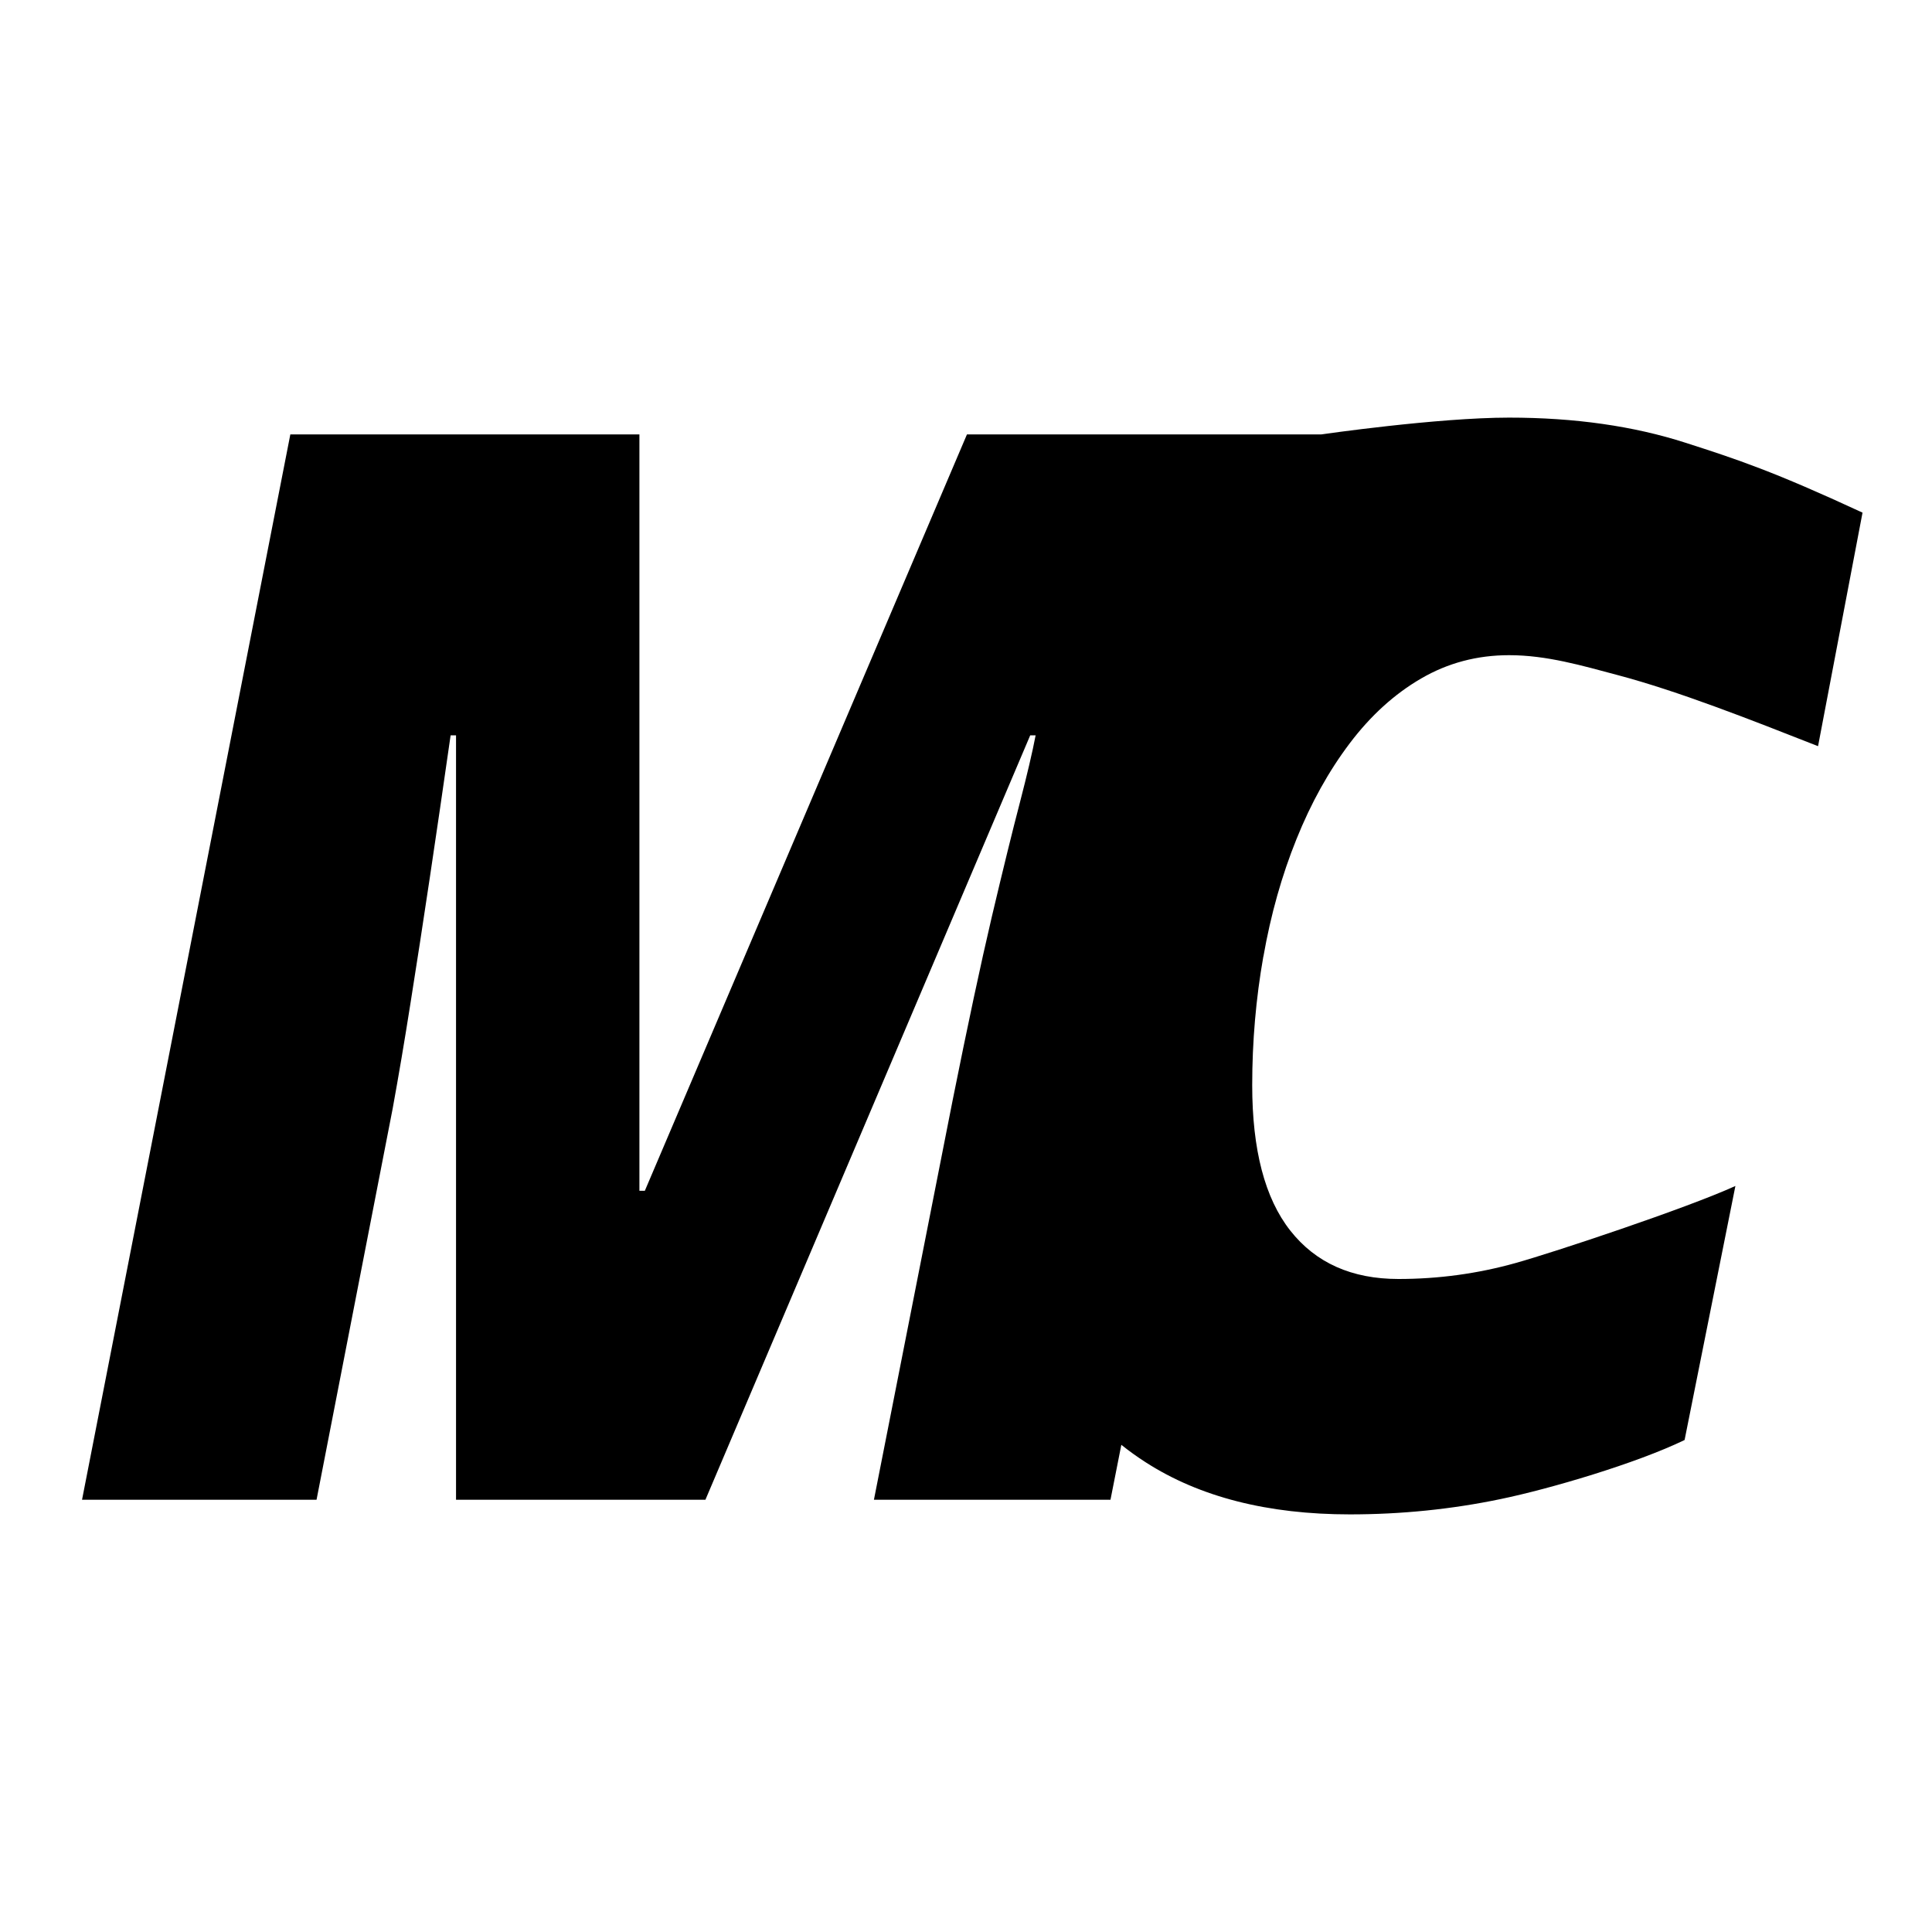
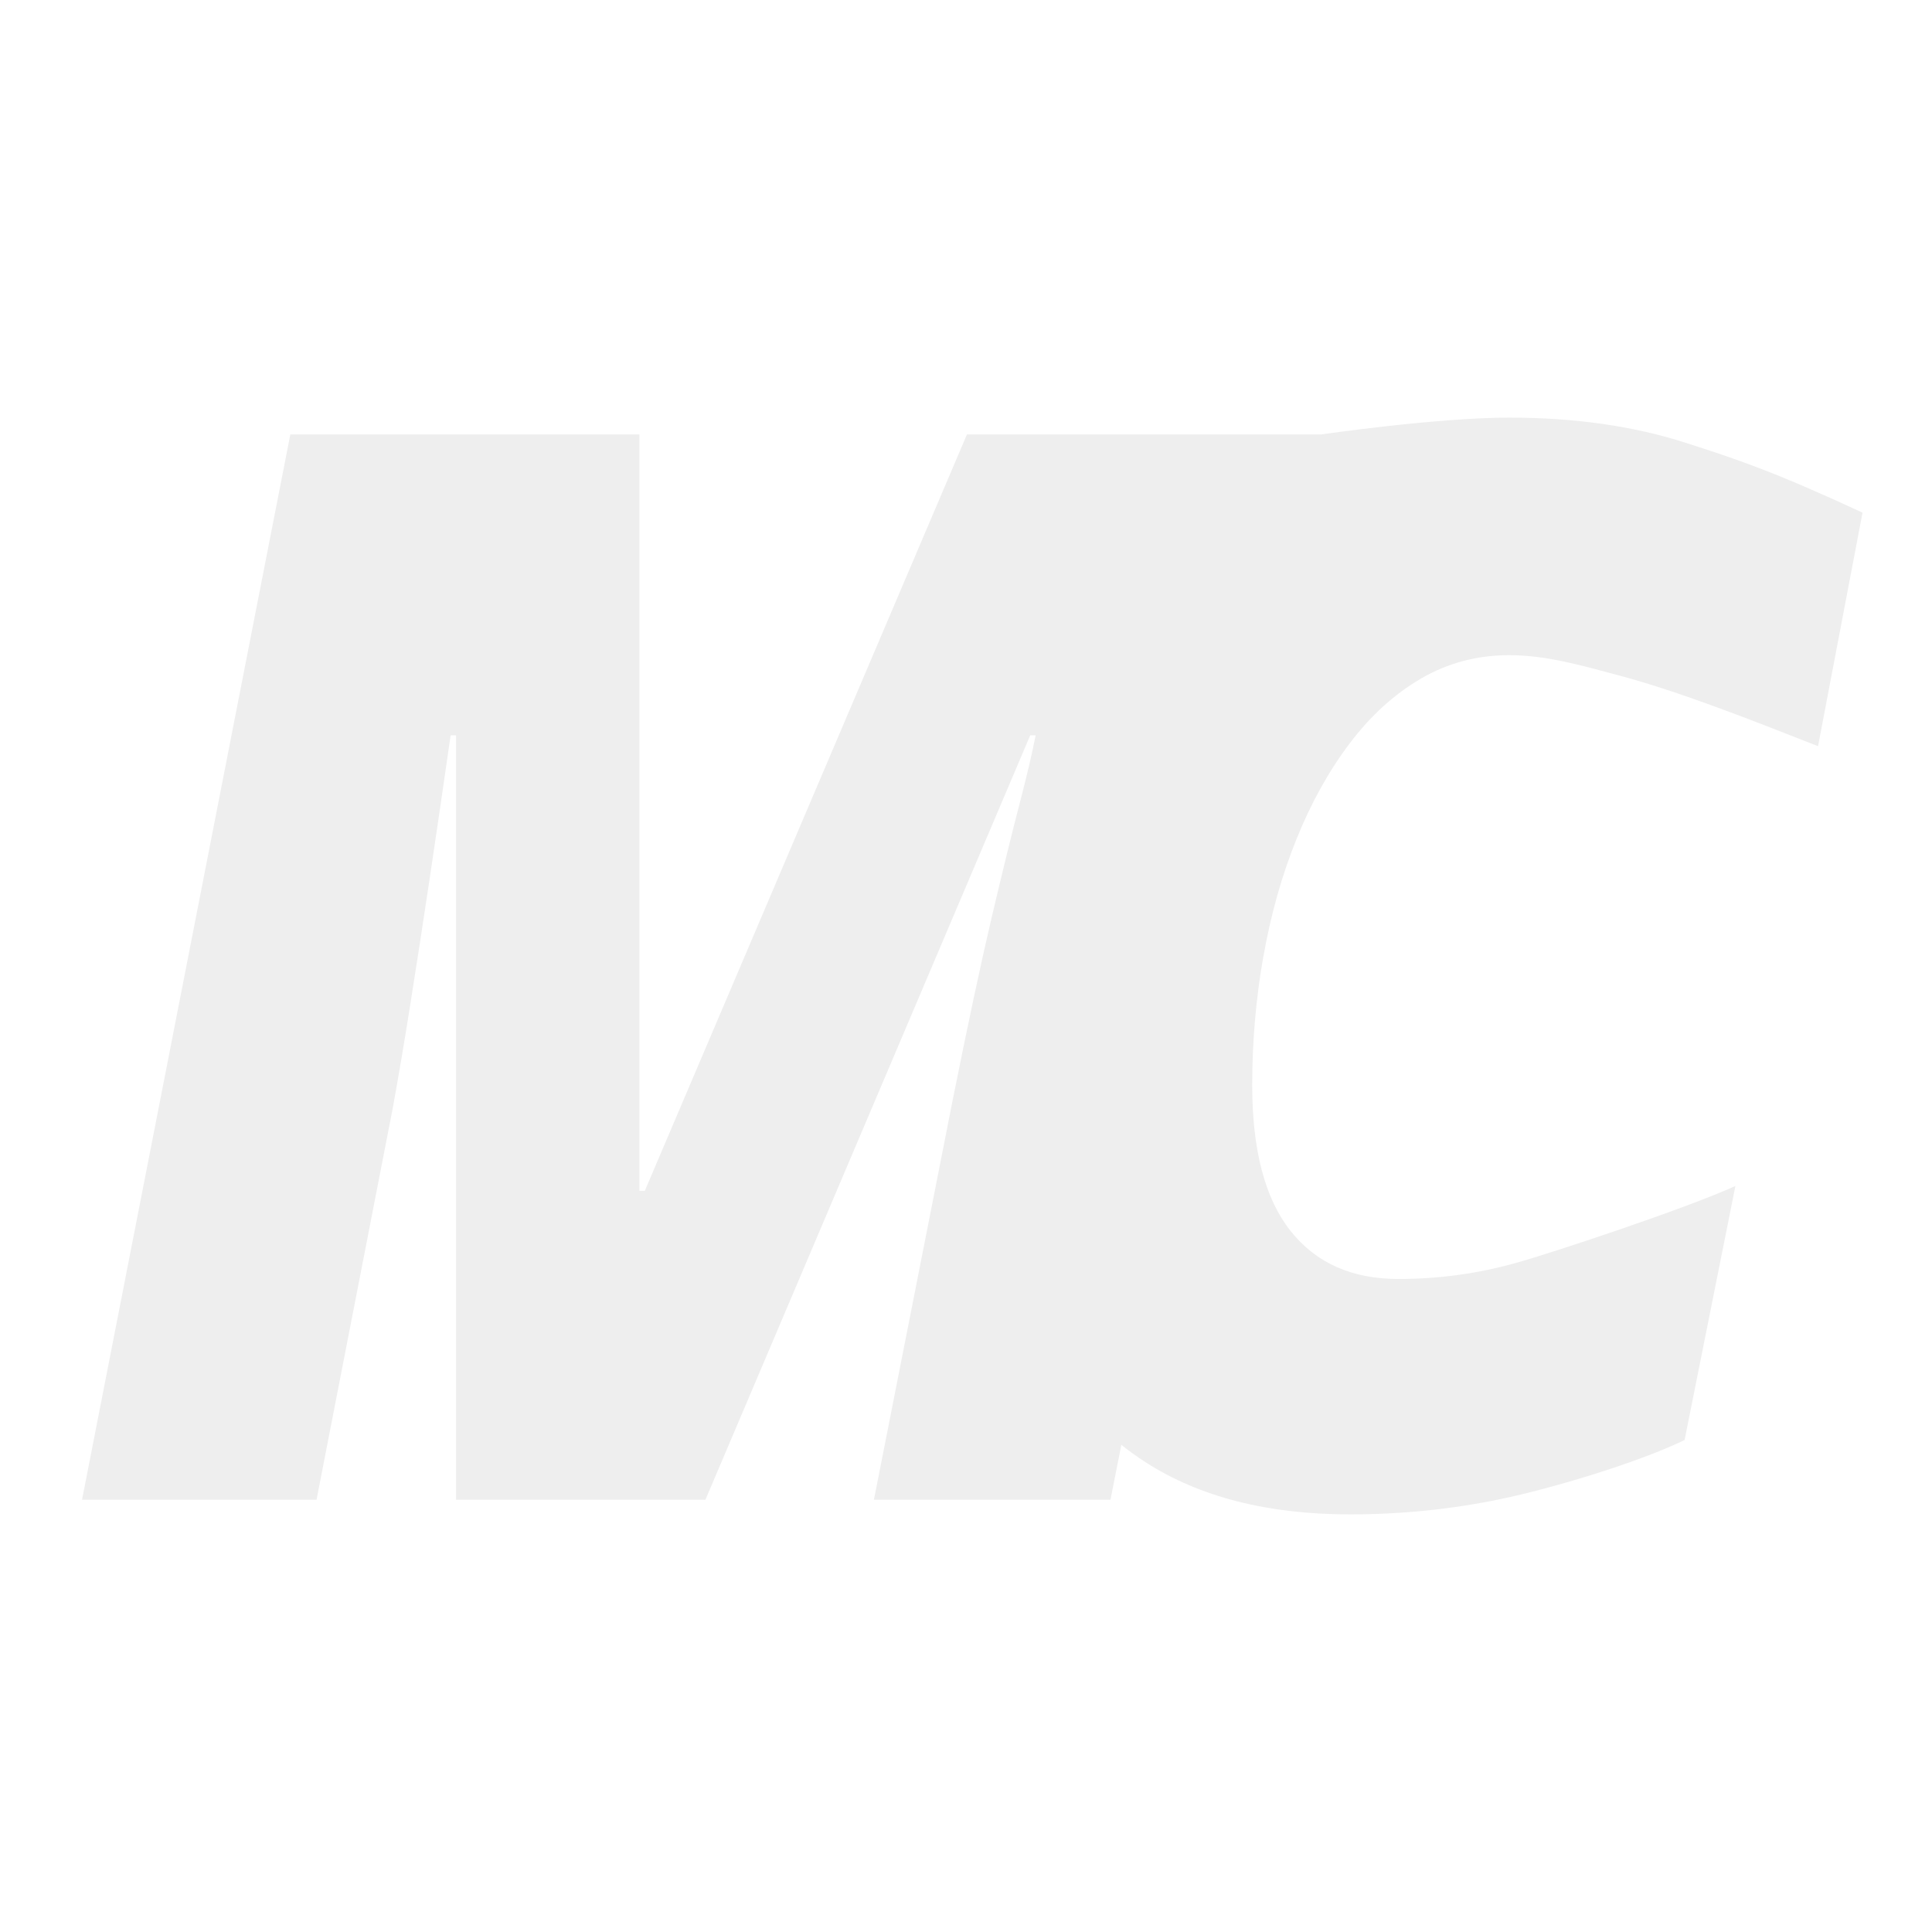
<svg xmlns="http://www.w3.org/2000/svg" id="Layer_1" data-name="Layer 1" viewBox="0 0 500 500">
-   <path d="M326.95,247.55c-1.92,10.88-2.88,21.97-2.88,33.3,0,16.71,3.27,29.26,9.85,37.62,6.58,8.36,15.9,12.53,28,12.53,10.34,0,20.47-1.37,30.35-4.14,9.88-2.76,44.17-14.15,56.85-19.93l-13.15,65.74c-12.45,6.04-34.89,12.66-47.63,15.29-12.72,2.65-25.73,3.96-38.98,3.96-21.27,0-38.9-4.5-52.86-13.48-2.19-1.4-4.29-2.92-6.3-4.52l-2.81,14.22h-61.22l20.4-103.53c3.85-19.23,7.22-35.02,10.11-47.34,2.91-12.32,5.33-22.17,7.25-29.51,1.91-7.36,3.27-13.17,4.09-17.46h-1.4l-84.06,197.84h-64.54v-197.84h-1.4c-1.86,12.96-3.65,25.24-5.39,36.87-1.74,11.64-3.4,22.42-4.98,32.35-1.56,9.94-3.11,19.04-4.62,27.34l-19.71,101.28H21.23L75.14,112.42h90.34v195.76h1.4l83.37-195.76h91.74s29.94-4.34,48.55-4.34c16.97,0,32.21,2.17,45.69,6.51,13.5,4.34,22.77,7.41,45.79,18.08l-11.51,60.44c-18.08-7.11-36.17-14.22-51.72-18.36-9.32-2.48-18.48-5.19-28.24-5.19-8.27,0-15.85,2.01-22.77,6.04-6.92,4.02-13.07,9.62-18.48,16.78-5.41,7.16-10.01,15.43-13.78,24.8-3.78,9.37-6.64,19.48-8.55,30.36Z" />
+   <path fill="#eeeeee" d="M326.95,247.55c-1.92,10.88-2.88,21.97-2.88,33.3,0,16.71,3.27,29.26,9.85,37.62,6.58,8.36,15.9,12.53,28,12.53,10.34,0,20.47-1.37,30.35-4.14,9.88-2.76,44.17-14.15,56.85-19.93l-13.15,65.74c-12.45,6.04-34.89,12.66-47.63,15.29-12.72,2.65-25.73,3.96-38.98,3.96-21.27,0-38.9-4.5-52.86-13.48-2.19-1.4-4.29-2.92-6.3-4.52l-2.81,14.22h-61.22l20.4-103.53c3.85-19.23,7.22-35.02,10.11-47.34,2.91-12.32,5.33-22.17,7.25-29.51,1.91-7.36,3.27-13.17,4.09-17.46h-1.4l-84.06,197.84h-64.54v-197.84h-1.4c-1.86,12.96-3.65,25.24-5.39,36.87-1.74,11.64-3.4,22.42-4.98,32.35-1.56,9.94-3.11,19.04-4.62,27.34l-19.71,101.28H21.23L75.14,112.42h90.34v195.76h1.4l83.37-195.76h91.74s29.94-4.34,48.55-4.34c16.97,0,32.21,2.17,45.69,6.51,13.5,4.34,22.77,7.41,45.79,18.08l-11.51,60.44c-18.08-7.11-36.17-14.22-51.72-18.36-9.32-2.48-18.48-5.19-28.24-5.19-8.27,0-15.85,2.01-22.77,6.04-6.92,4.02-13.07,9.62-18.48,16.78-5.41,7.16-10.01,15.43-13.78,24.8-3.78,9.37-6.64,19.48-8.55,30.36Z" />
</svg>
